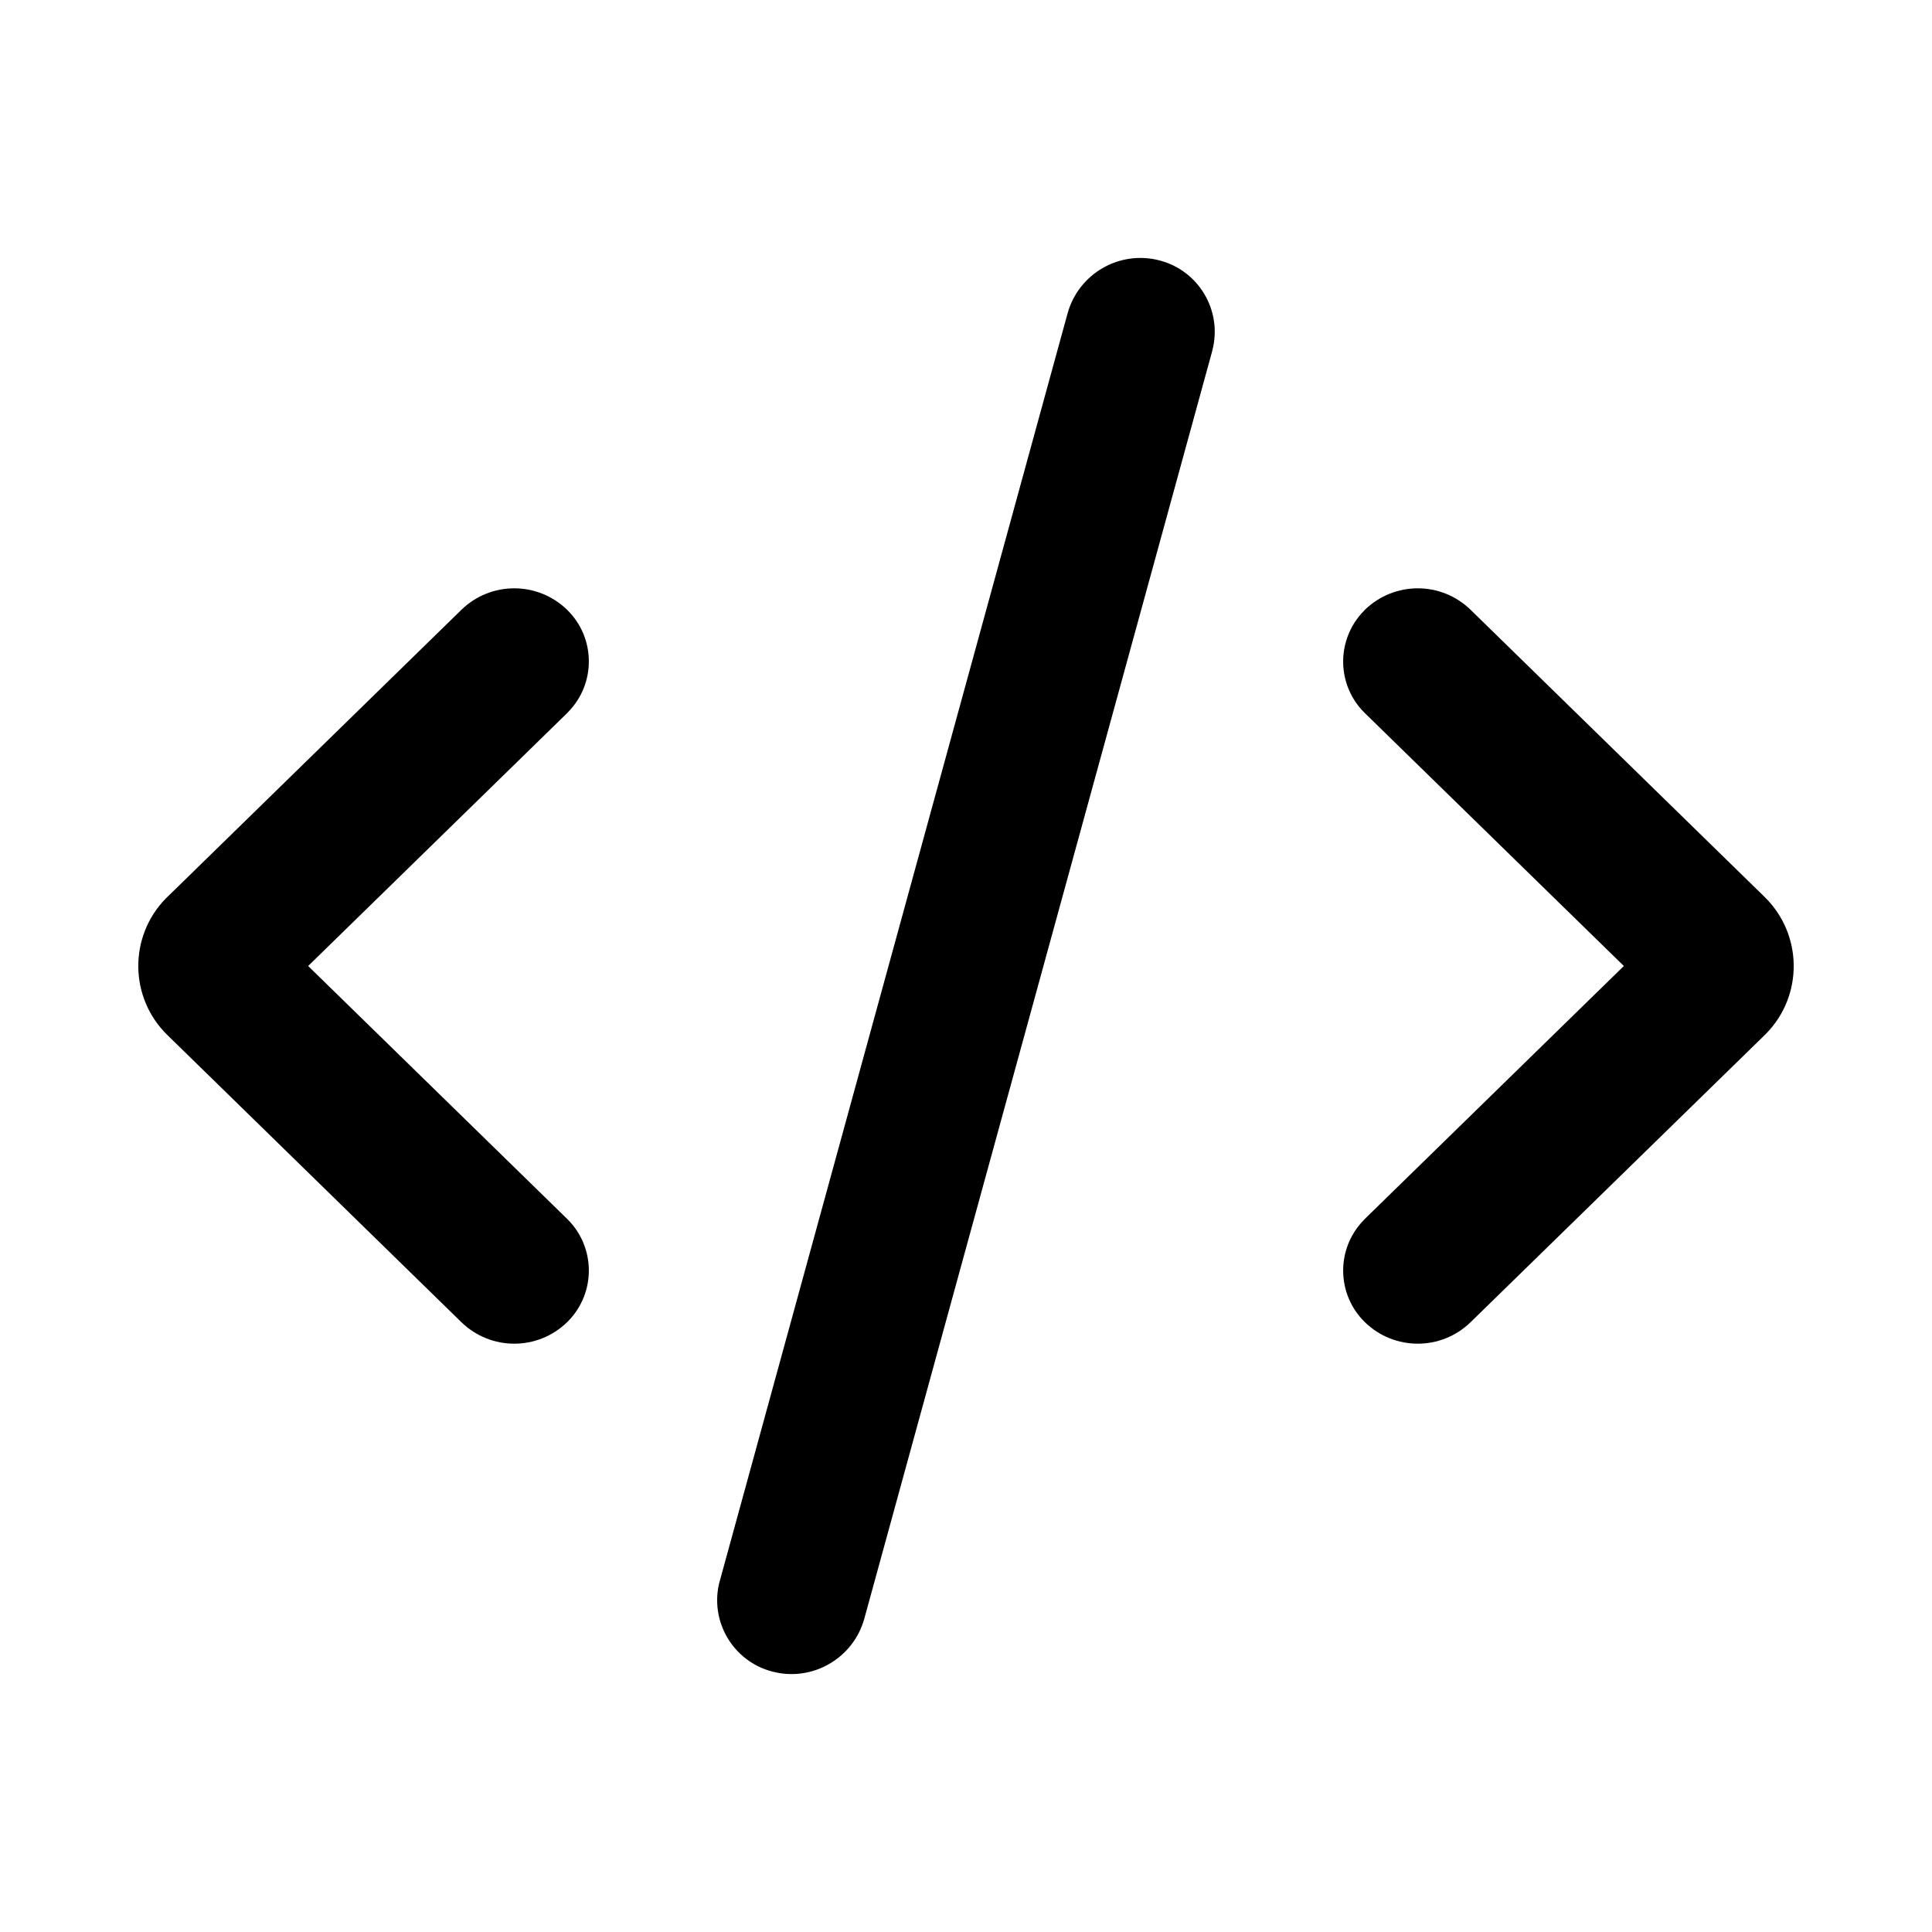
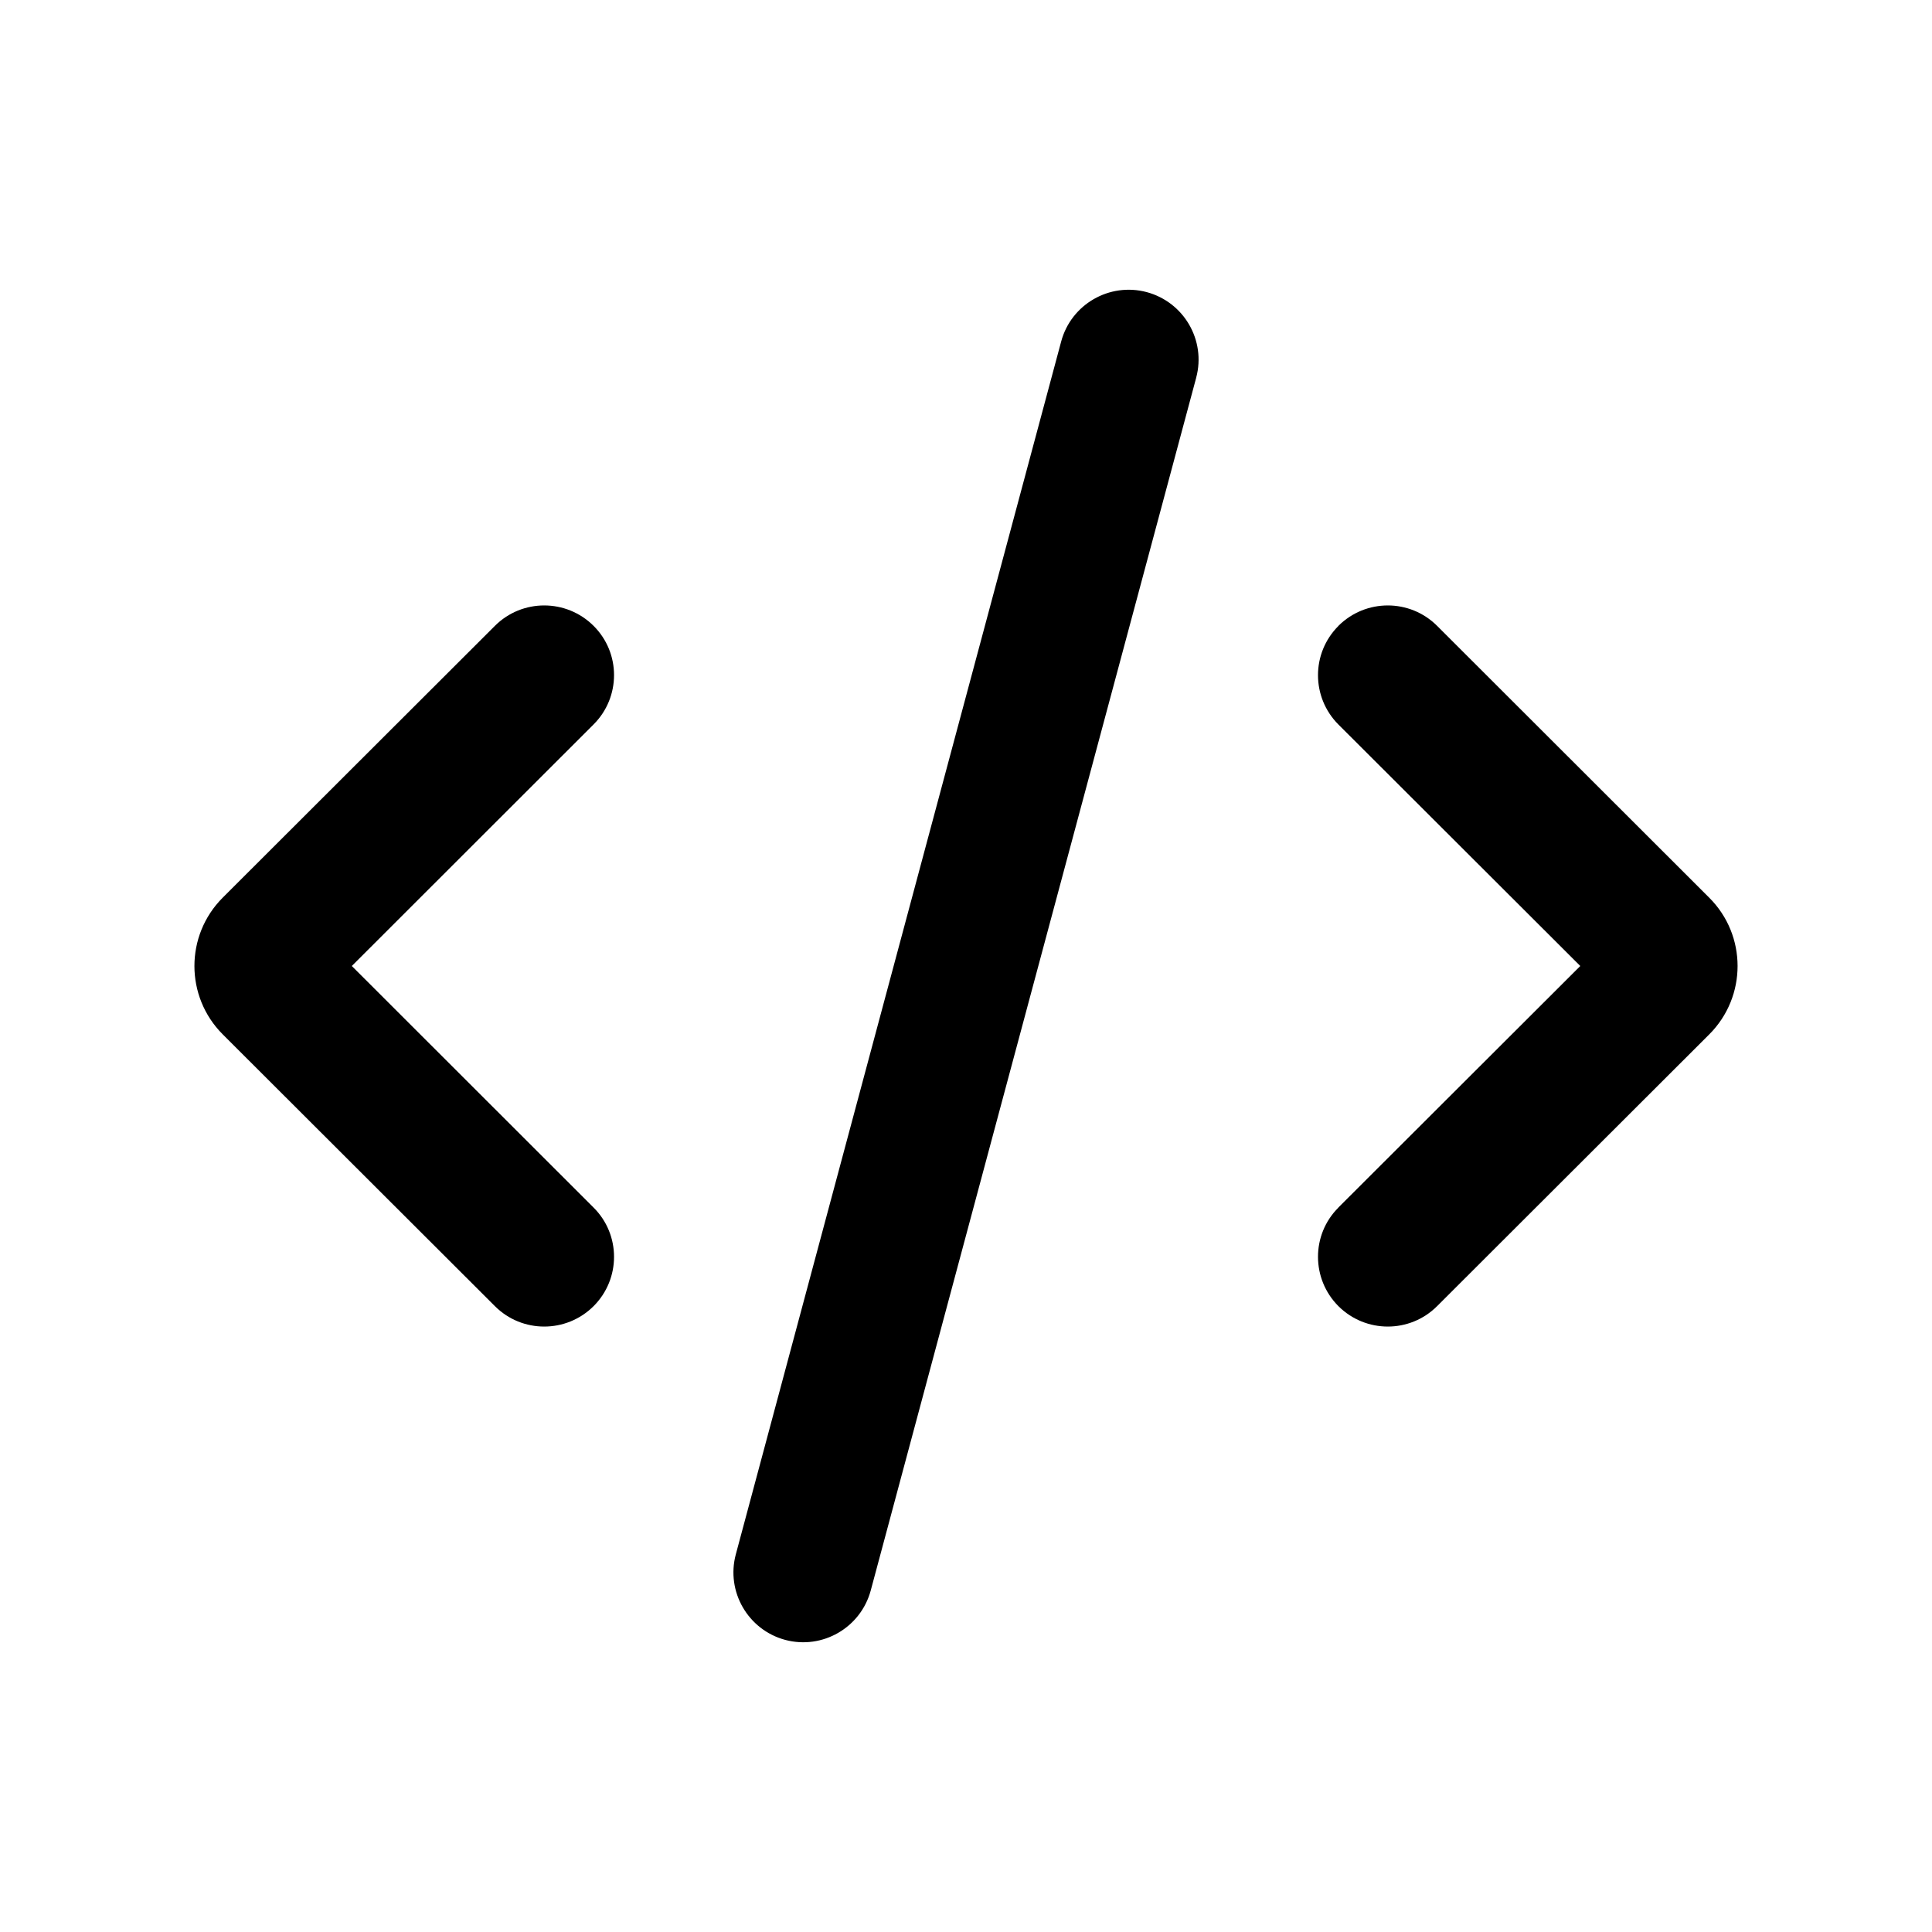
<svg id="code" viewBox="0 0 20 20">
-   <path d="M1.733,9.285 L4.776,6.313 C5.081,6.016 5.566,6.016 5.871,6.313 L5.871,6.313 C6.166,6.601 6.171,7.074 5.883,7.369 C5.879,7.373 5.875,7.377 5.871,7.382 L3.19,10 L5.871,12.618 C6.166,12.907 6.171,13.38 5.883,13.675 C5.879,13.679 5.875,13.683 5.871,13.687 L5.871,13.687 C5.566,13.984 5.081,13.984 4.776,13.687 L1.733,10.715 C1.338,10.33 1.33,9.697 1.716,9.301 C1.721,9.296 1.727,9.29 1.733,9.285 Z M12.004,2.696 L12.004,2.696 C12.412,2.802 12.657,3.22 12.55,3.628 C12.549,3.631 12.549,3.634 12.548,3.637 L8.948,16.754 C8.834,17.168 8.409,17.413 7.995,17.304 L7.995,17.304 C7.587,17.198 7.342,16.78 7.449,16.372 C7.45,16.369 7.451,16.366 7.452,16.363 L11.051,3.246 C11.164,2.833 11.589,2.587 12.004,2.696 Z M14.129,6.313 L14.129,6.313 C14.434,6.016 14.919,6.016 15.224,6.313 L18.267,9.285 C18.662,9.671 18.67,10.304 18.284,10.699 C18.278,10.705 18.273,10.71 18.267,10.716 L15.224,13.687 C14.919,13.984 14.434,13.984 14.129,13.687 L14.129,13.687 C13.834,13.398 13.829,12.926 14.117,12.631 C14.121,12.626 14.125,12.622 14.129,12.618 L16.81,10 L14.129,7.382 C13.834,7.094 13.829,6.621 14.117,6.326 C14.121,6.321 14.125,6.317 14.129,6.313 Z" />
+   <path d="M2.306,9.292 L5.123,6.479 C5.405,6.197 5.862,6.197 6.145,6.479 L6.145,6.479 C6.427,6.76 6.427,7.217 6.145,7.499 C6.145,7.499 6.145,7.499 6.145,7.499 L3.642,10 L6.145,12.501 C6.427,12.782 6.427,13.239 6.145,13.521 C6.145,13.521 6.145,13.521 6.145,13.521 L6.145,13.521 C5.862,13.803 5.405,13.803 5.123,13.521 L2.306,10.708 C1.915,10.317 1.915,9.684 2.305,9.293 C2.305,9.293 2.305,9.293 2.306,9.292 Z M11.871,3.024 L11.871,3.024 C12.257,3.128 12.486,3.524 12.383,3.909 C12.383,3.909 12.383,3.91 12.383,3.91 L9.014,16.464 C8.91,16.85 8.514,17.079 8.128,16.976 L8.128,16.976 C7.743,16.872 7.514,16.476 7.617,16.091 C7.617,16.091 7.617,16.091 7.617,16.091 L10.985,3.536 C11.088,3.15 11.485,2.921 11.871,3.024 Z M13.855,6.479 L13.855,6.479 C14.138,6.197 14.595,6.197 14.877,6.479 L17.694,9.293 C18.085,9.683 18.085,10.316 17.695,10.707 C17.695,10.707 17.695,10.708 17.694,10.708 L14.877,13.521 C14.595,13.803 14.138,13.803 13.855,13.521 L13.855,13.521 C13.574,13.239 13.573,12.782 13.855,12.501 C13.855,12.5 13.855,12.5 13.855,12.5 L16.359,10 L13.855,7.5 C13.574,7.218 13.573,6.762 13.855,6.48 C13.855,6.48 13.855,6.479 13.855,6.479 Z" />
</svg>
